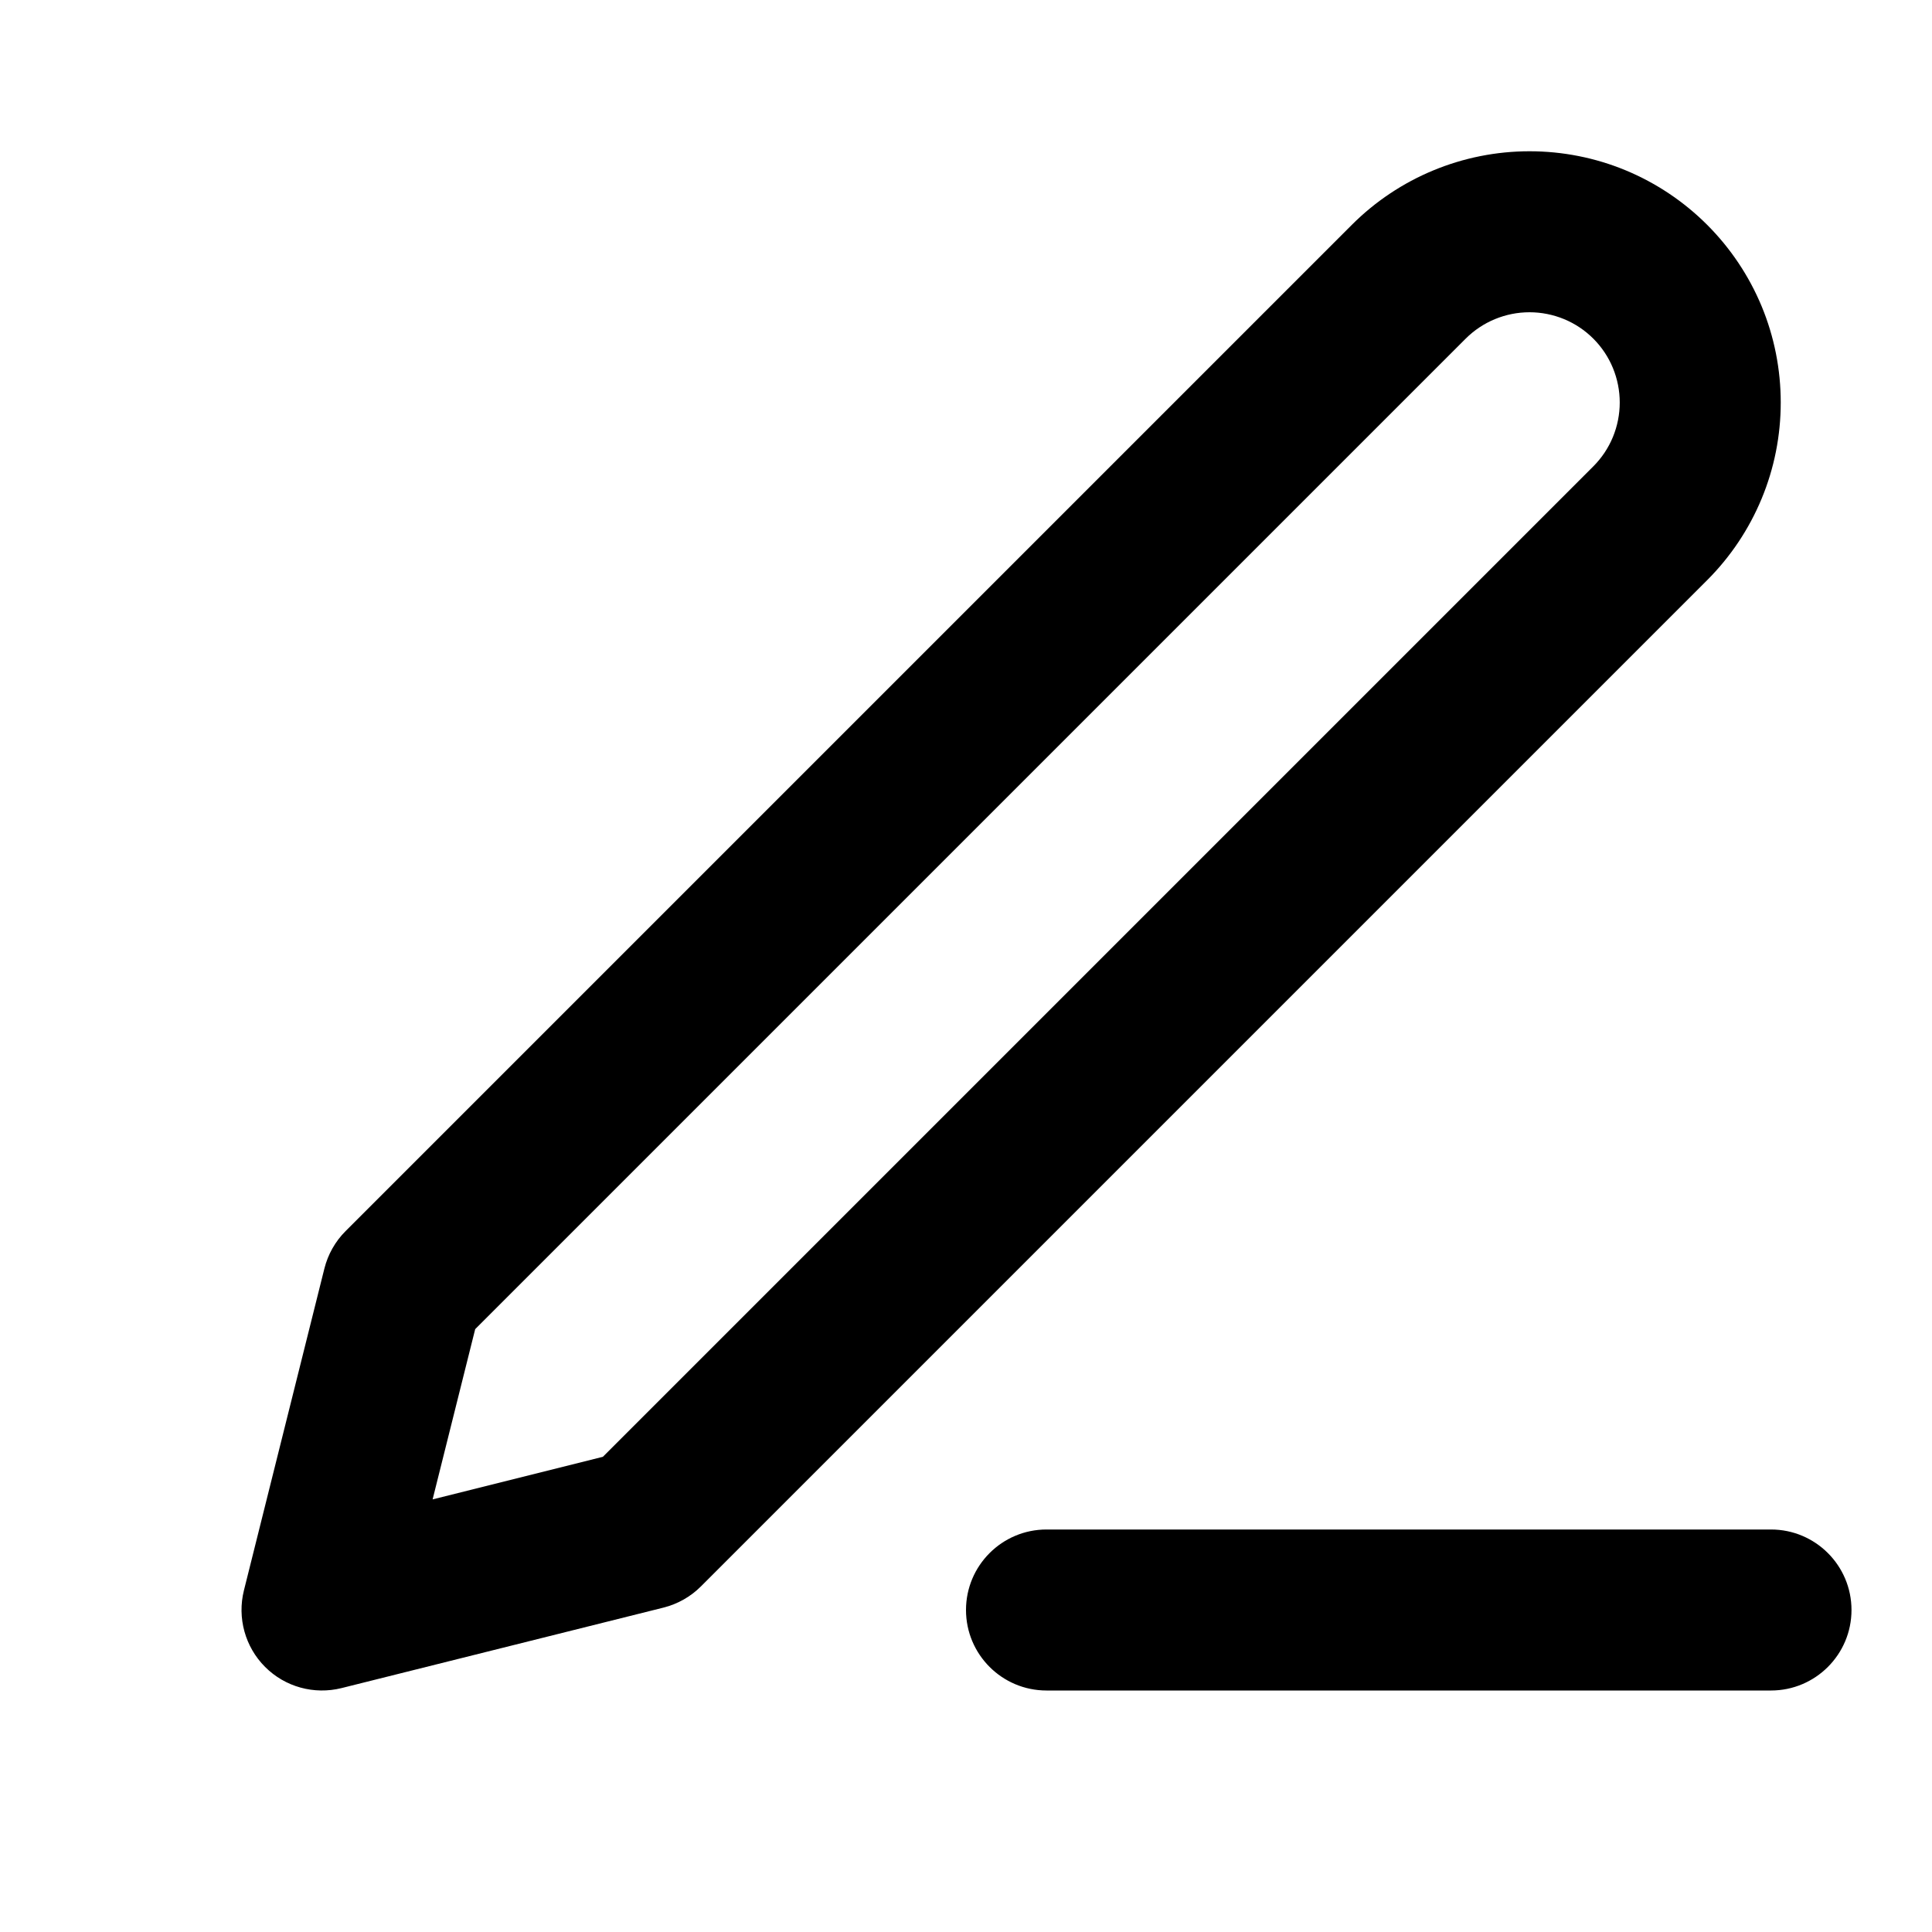
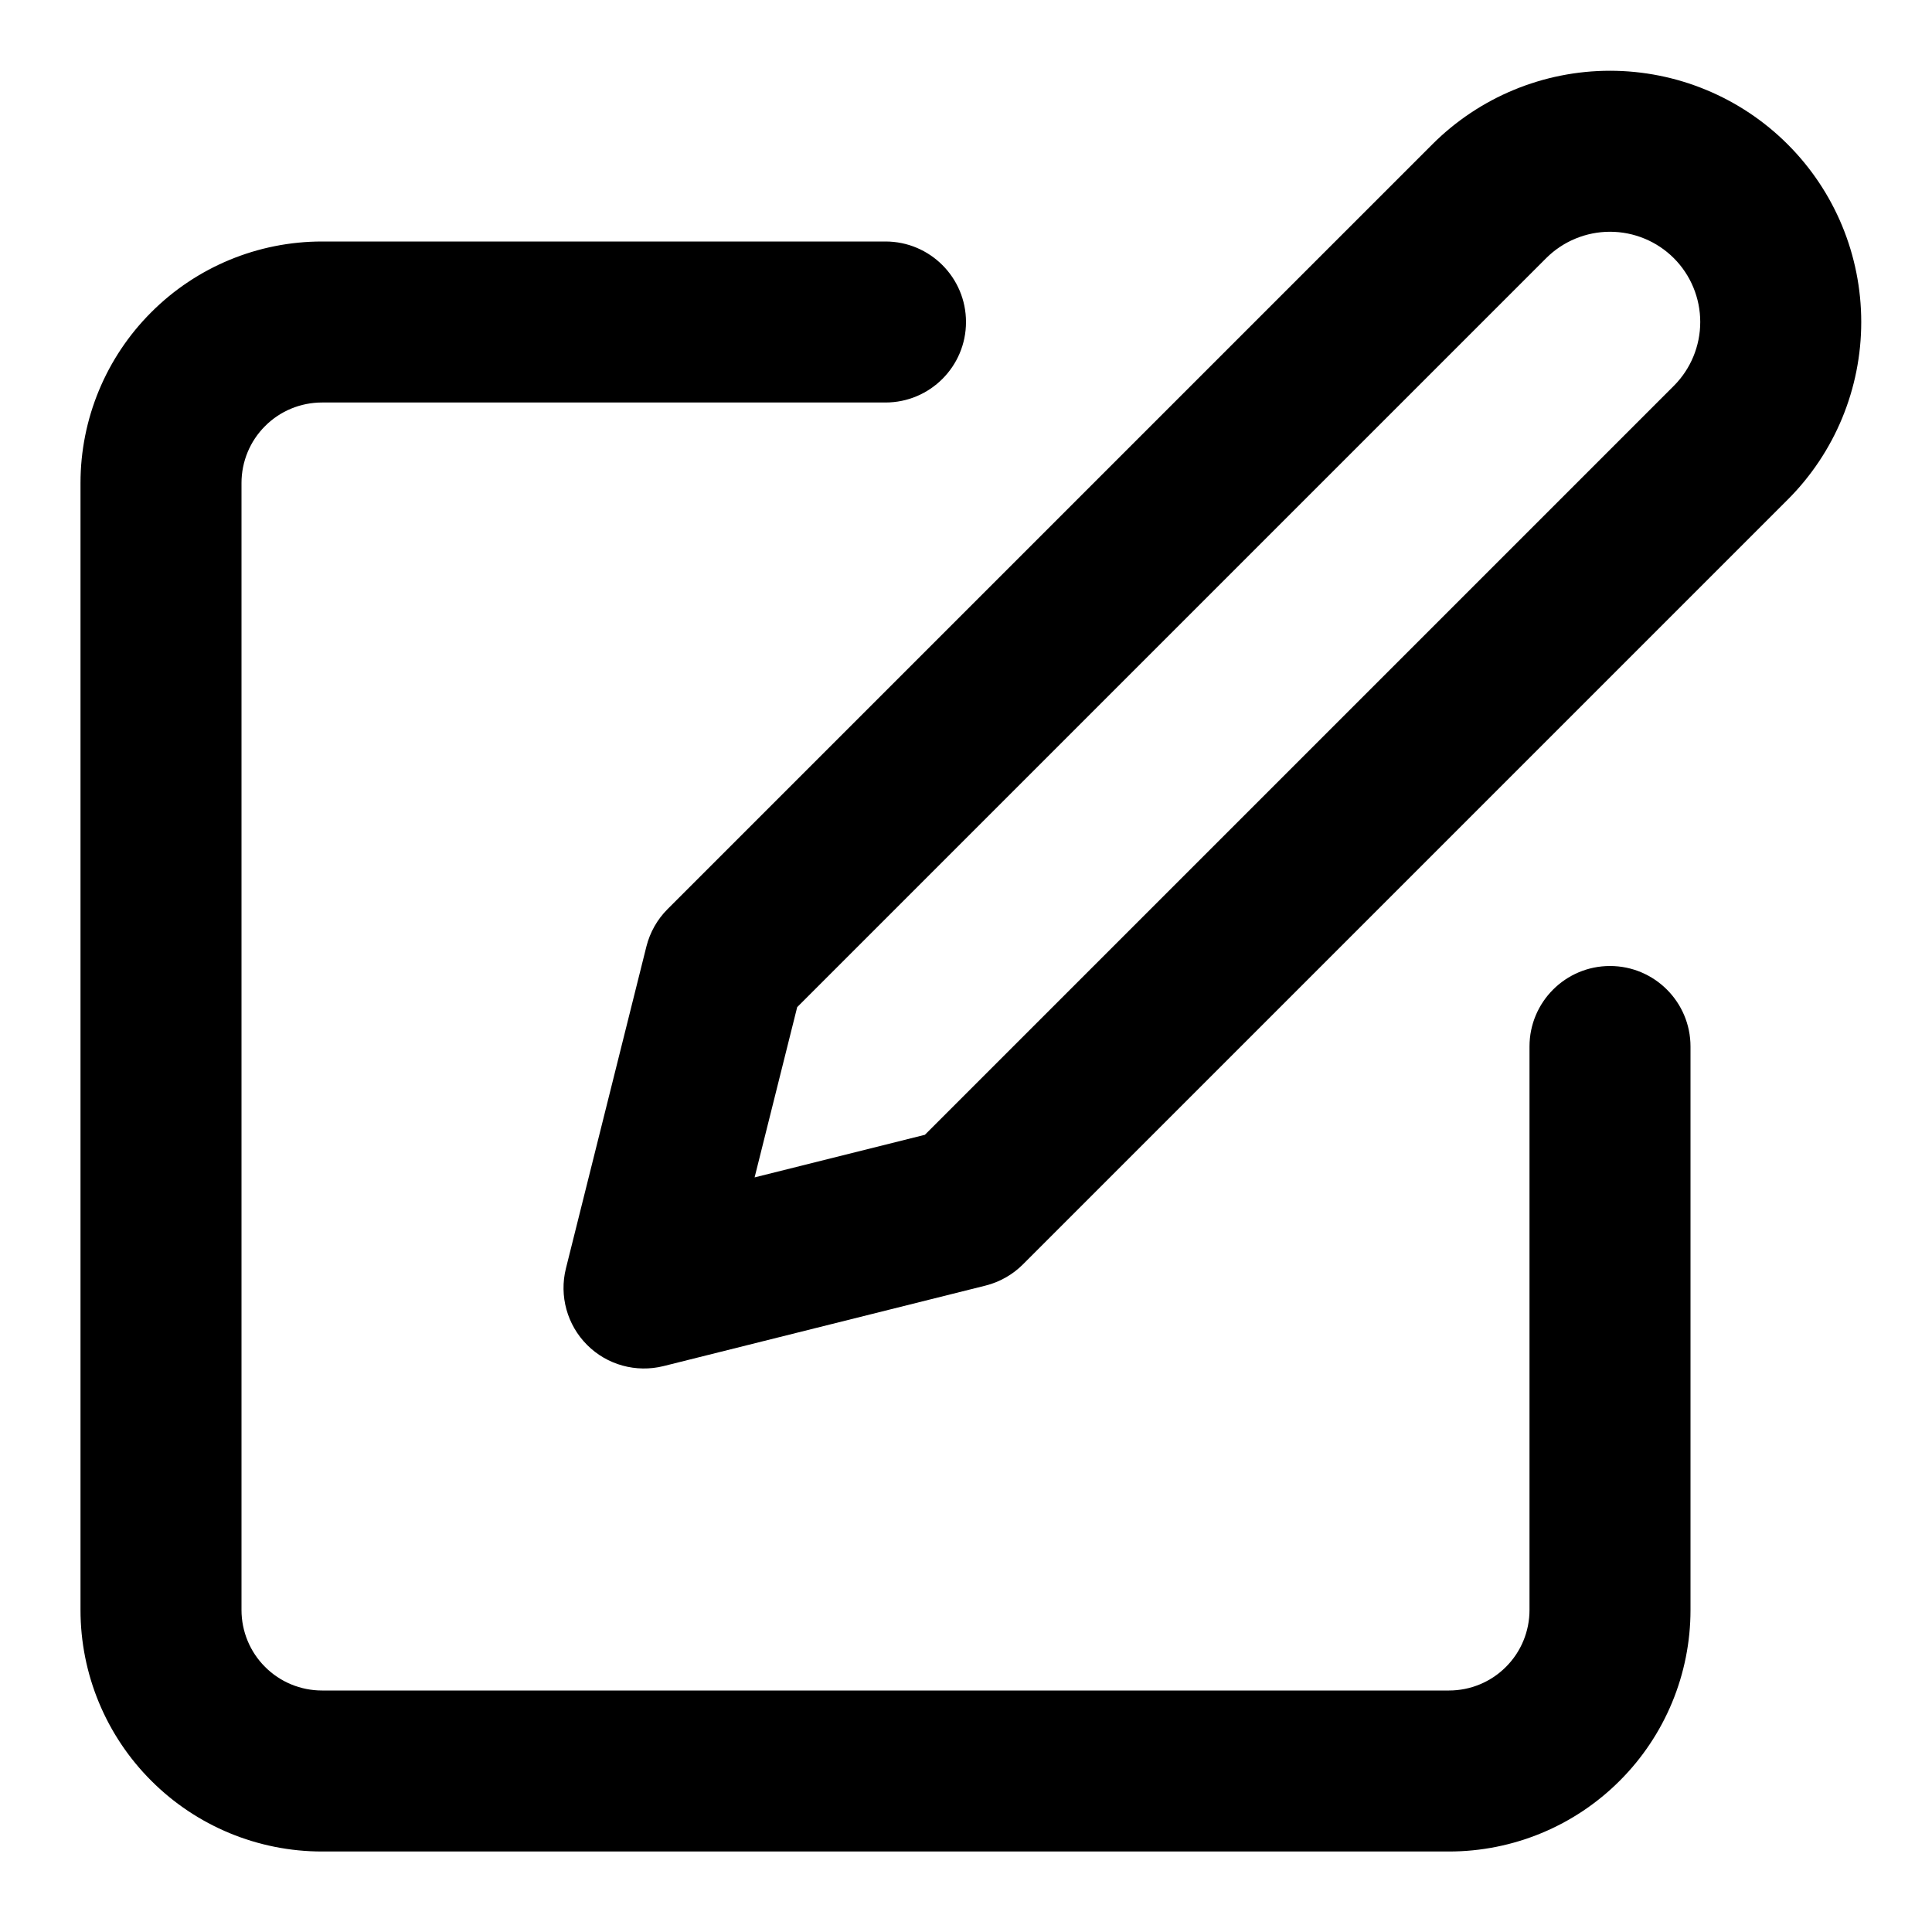
<svg xmlns="http://www.w3.org/2000/svg" viewBox="0 0 24 24">
-   <path fill-rule="evenodd" clip-rule="evenodd" d="M18.207 4.207C18.417 3.997 18.703 3.879 19 3.879C19.147 3.879 19.293 3.908 19.429 3.964C19.565 4.02 19.689 4.103 19.793 4.207C19.897 4.311 19.98 4.435 20.036 4.571C20.092 4.707 20.121 4.853 20.121 5C20.121 5.147 20.092 5.293 20.036 5.429C19.98 5.565 19.897 5.689 19.793 5.793L7.489 18.097L5.374 18.626L5.903 16.511L18.207 4.207ZM19 1.879C18.172 1.879 17.378 2.208 16.793 2.793L4.293 15.293C4.165 15.421 4.074 15.582 4.03 15.757L3.03 19.757C2.945 20.098 3.045 20.459 3.293 20.707C3.541 20.956 3.902 21.055 4.243 20.97L8.243 19.97C8.418 19.926 8.579 19.835 8.707 19.707L21.207 7.207C21.497 6.917 21.727 6.573 21.884 6.194C22.041 5.816 22.121 5.41 22.121 5C22.121 4.59 22.041 4.184 21.884 3.805C21.727 3.427 21.497 3.083 21.207 2.793C20.917 2.503 20.573 2.273 20.195 2.116C19.816 1.959 19.41 1.879 19 1.879ZM13 19C12.448 19 12 19.448 12 20C12 20.552 12.448 21 13 21H22C22.552 21 23 20.552 23 20C23 19.448 22.552 19 22 19H13Z" />
+   <path fill-rule="evenodd" clip-rule="evenodd" d="M19.207 3.207C19.417 2.997 19.703 2.879 20 2.879C20.297 2.879 20.583 2.997 20.793 3.207C21.003 3.417 21.121 3.703 21.121 4C21.121 4.297 21.003 4.583 20.793 4.793L11.489 14.097L9.374 14.626L9.903 12.511L19.207 3.207ZM20 0.879C19.172 0.879 18.378 1.208 17.793 1.793L8.293 11.293C8.165 11.421 8.074 11.582 8.03 11.757L7.03 15.757C6.945 16.098 7.045 16.459 7.293 16.707C7.541 16.956 7.902 17.055 8.243 16.97L12.243 15.97C12.418 15.926 12.579 15.835 12.707 15.707L22.207 6.207C22.793 5.622 23.121 4.828 23.121 4C23.121 3.172 22.793 2.378 22.207 1.793C21.622 1.208 20.828 0.879 20 0.879ZM4 3C3.204 3 2.441 3.316 1.879 3.879C1.316 4.441 1 5.204 1 6V20C1 20.796 1.316 21.559 1.879 22.121C2.441 22.684 3.204 23 4 23H18C18.796 23 19.559 22.684 20.121 22.121C20.684 21.559 21 20.796 21 20V13C21 12.448 20.552 12 20 12C19.448 12 19 12.448 19 13V20C19 20.265 18.895 20.52 18.707 20.707C18.52 20.895 18.265 21 18 21H4C3.735 21 3.48 20.895 3.293 20.707C3.105 20.52 3 20.265 3 20V6C3 5.735 3.105 5.48 3.293 5.293C3.48 5.105 3.735 5 4 5H11C11.552 5 12 4.552 12 4C12 3.448 11.552 3 11 3H4Z" />
</svg>
